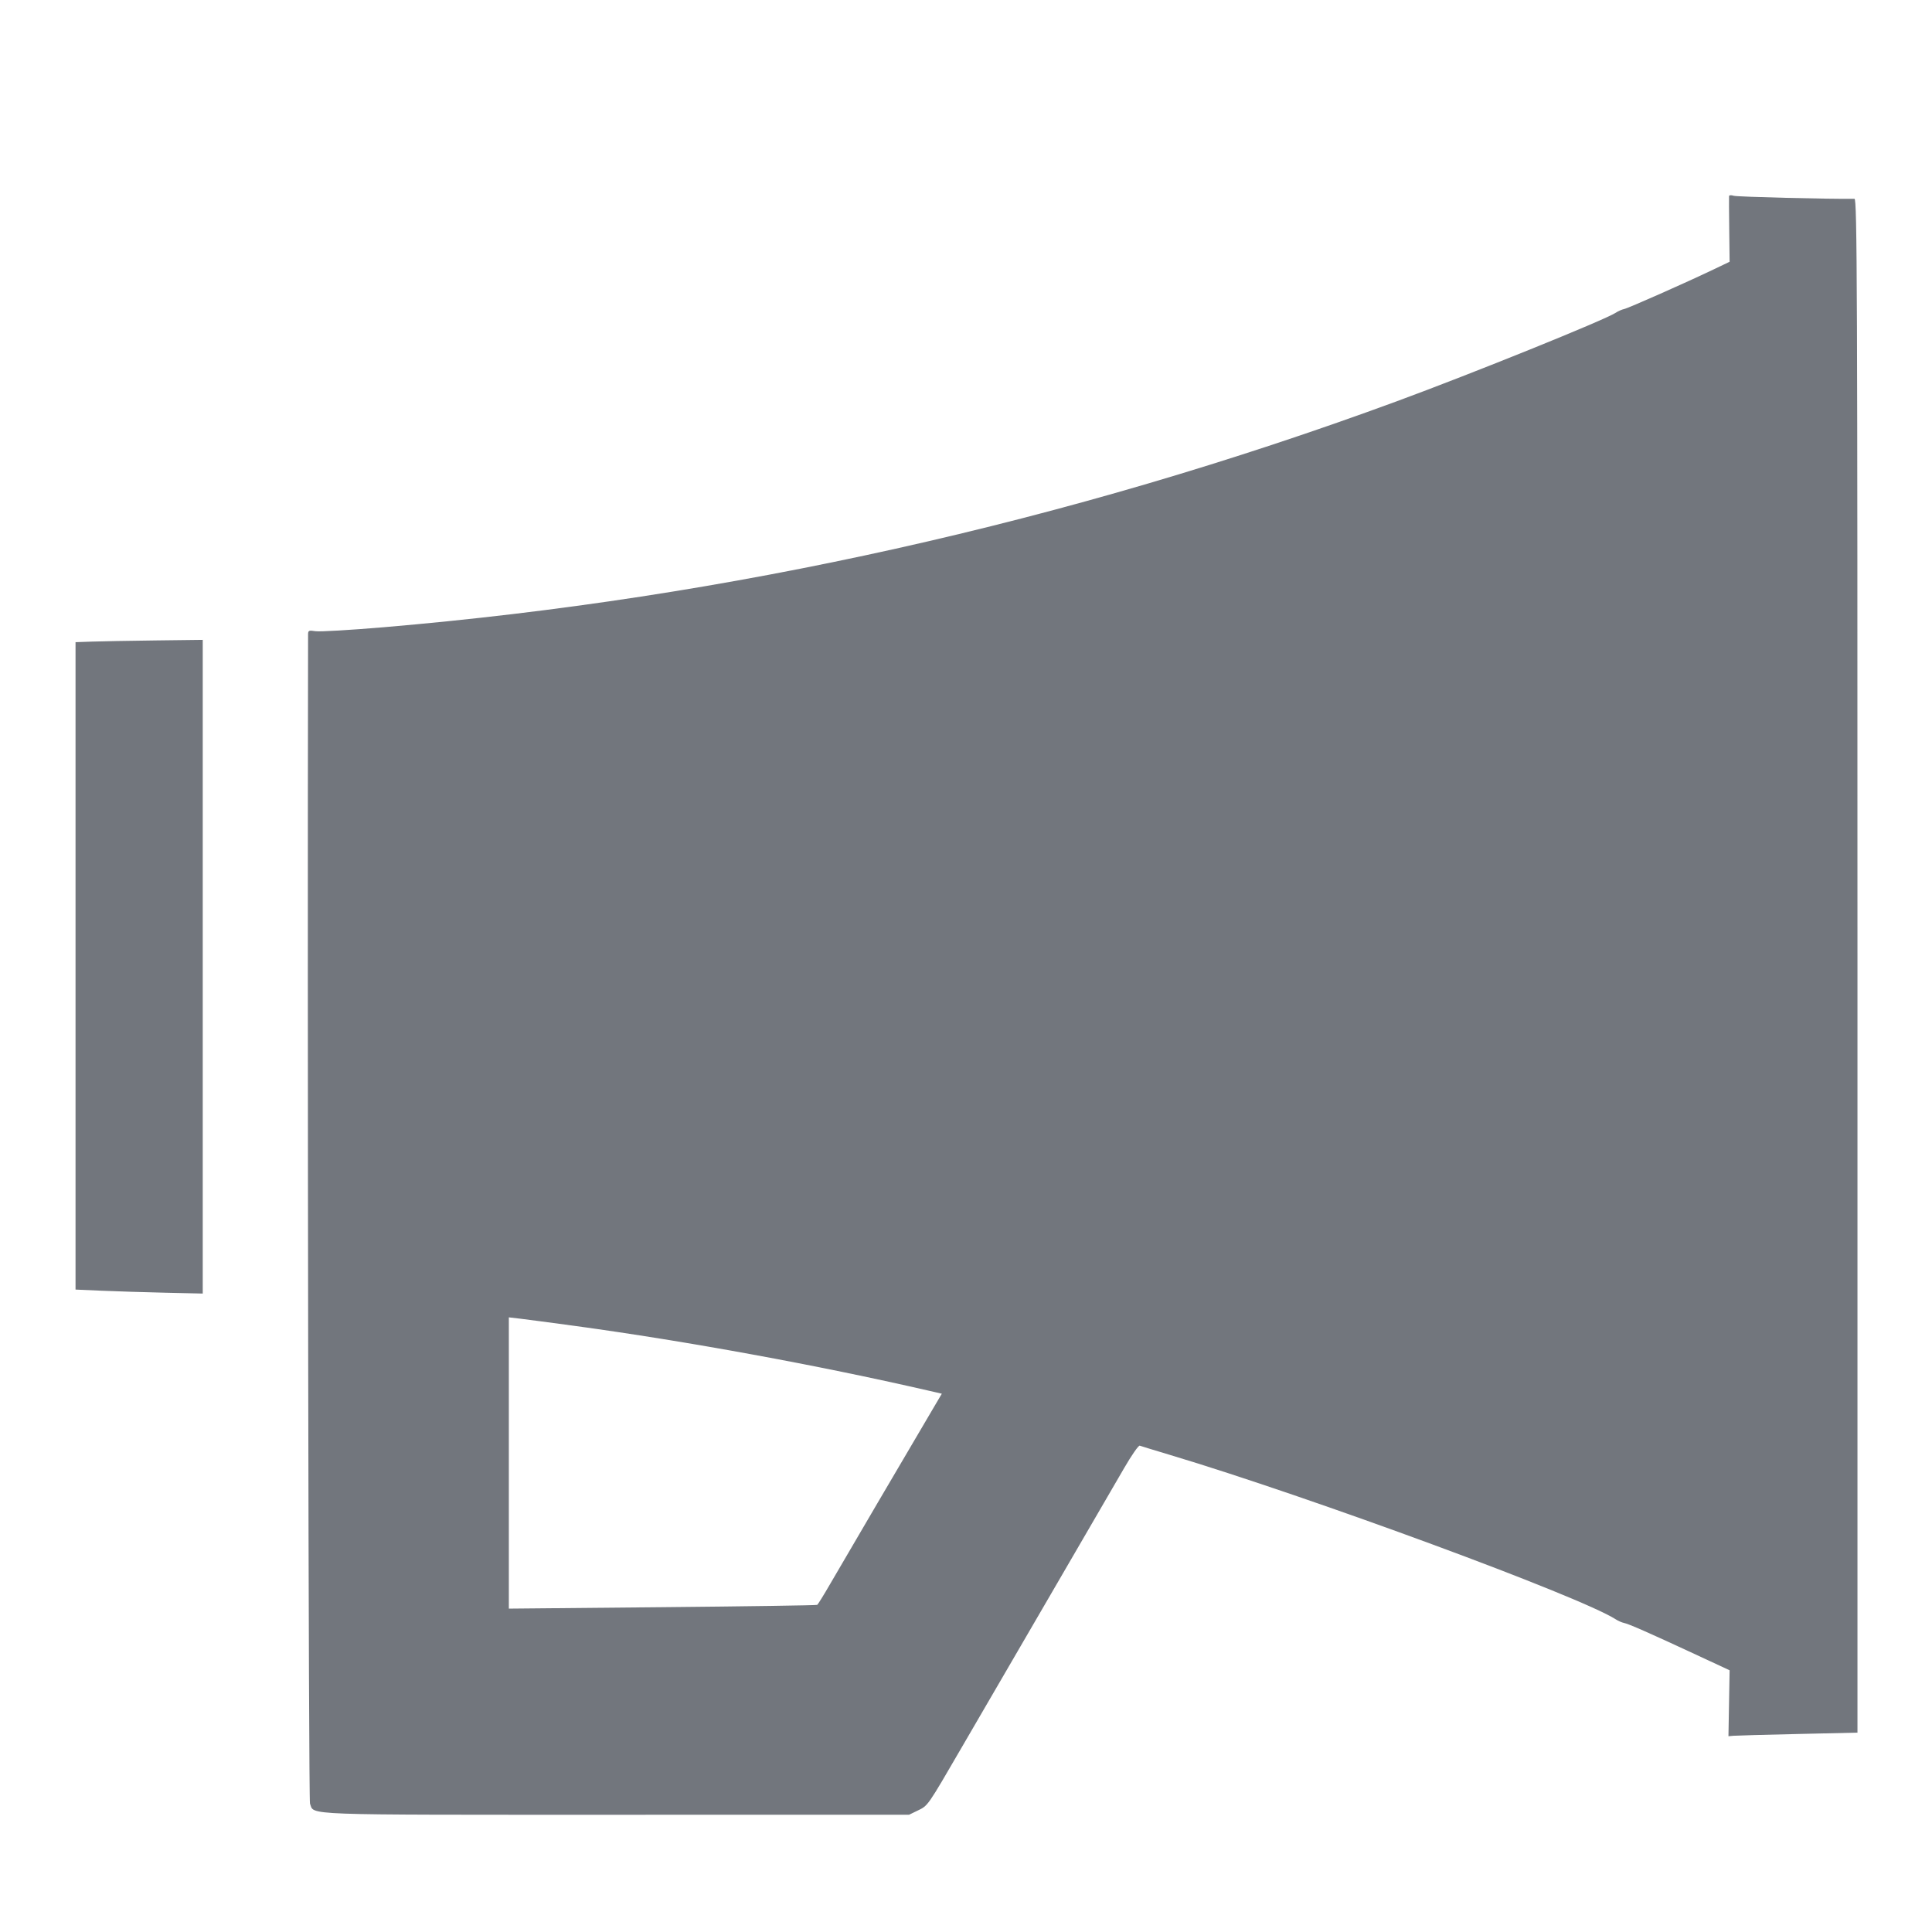
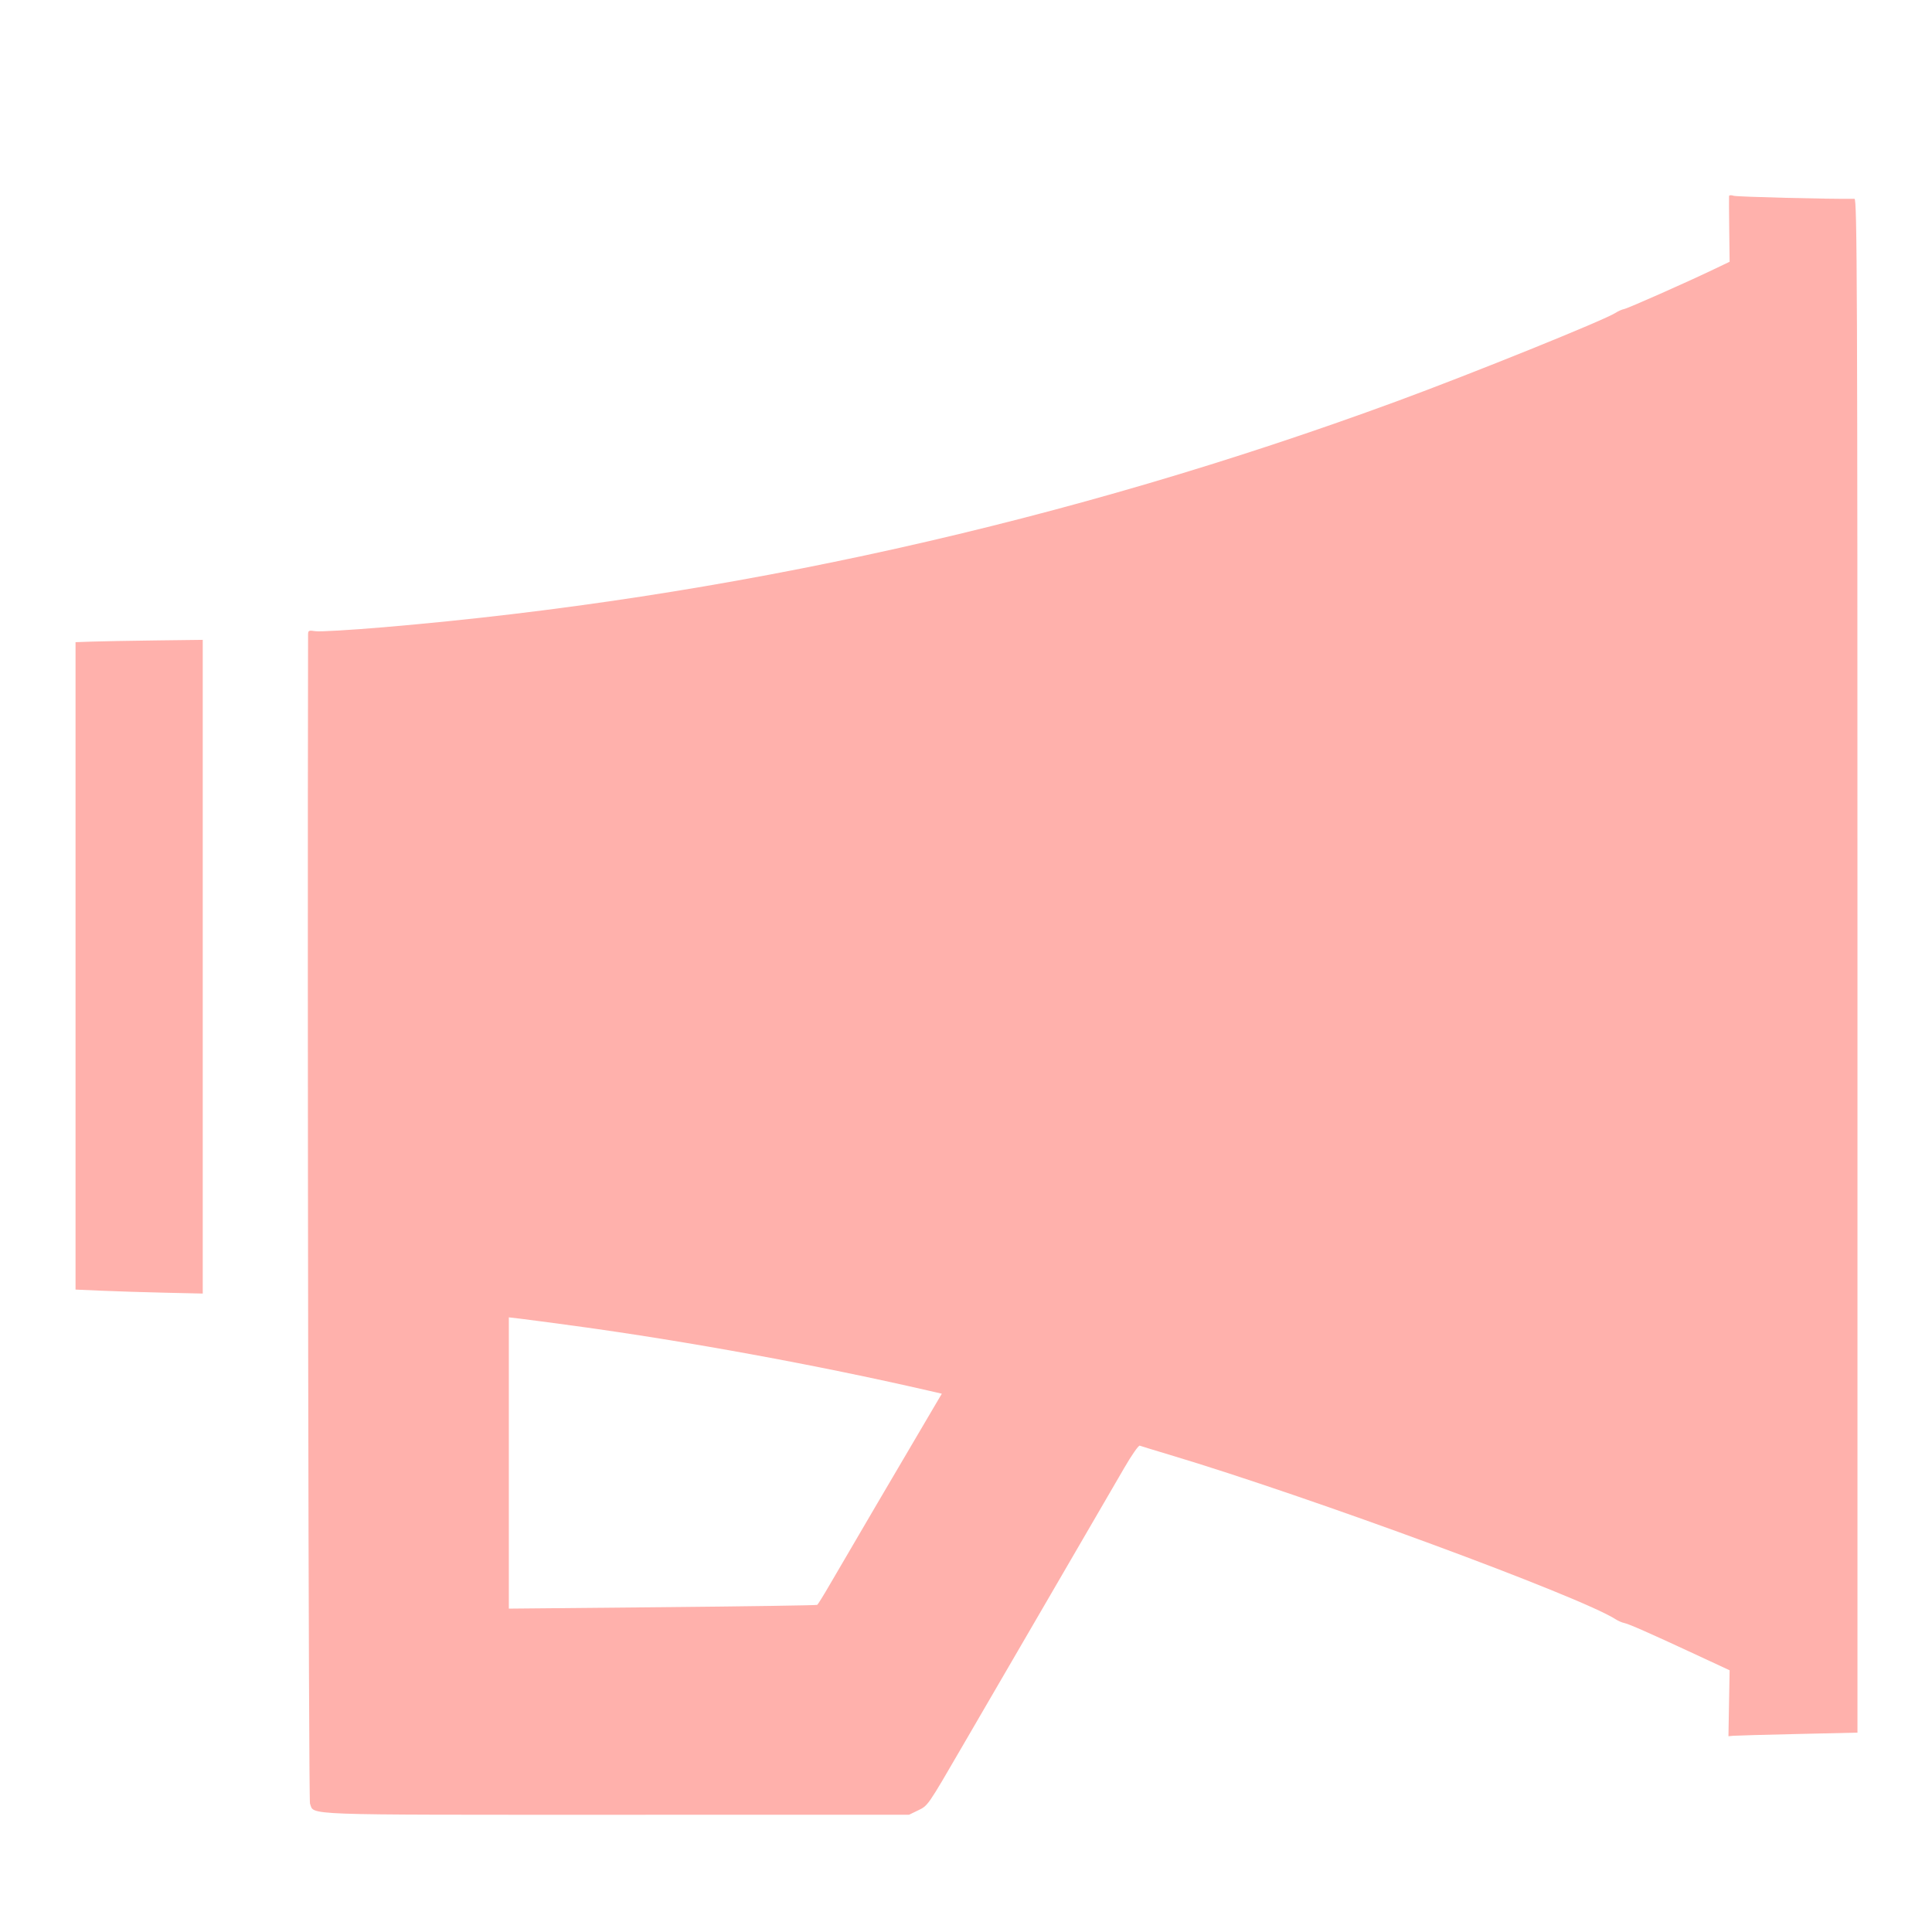
<svg xmlns="http://www.w3.org/2000/svg" id="svg" width="400" height="400" viewBox="0, 0, 400,400">
  <g id="svgg">
-     <path id="path0" d="M357.981 40.590 C 357.957 40.786,357.974 43.927,358.018 47.571 L 358.098 54.195 354.872 55.739 C 349.070 58.516,337.086 63.824,336.260 63.983 C 335.816 64.068,335.022 64.420,334.496 64.765 C 332.210 66.262,304.820 77.332,289.095 83.115 C 221.131 108.107,150.637 123.825,79.424 129.863 C 72.521 130.449,66.178 130.819,65.329 130.685 C 63.930 130.466,63.786 130.530,63.784 131.374 C 63.620 211.520,63.883 372.630,64.179 373.407 C 65.114 375.867,61.367 375.730,127.629 375.728 L 188.203 375.727 189.983 374.865 C 192.163 373.810,191.946 374.123,199.263 361.523 C 202.549 355.864,210.790 341.698,217.576 330.041 C 224.363 318.385,231.176 306.663,232.718 303.993 C 234.260 301.323,235.724 299.216,235.971 299.310 C 236.218 299.405,239.012 300.259,242.181 301.209 C 271.381 309.961,327.058 330.492,334.496 335.250 C 335.022 335.586,335.795 335.927,336.213 336.008 C 337.173 336.193,341.414 338.057,350.757 342.402 L 358.098 345.815 357.977 352.640 L 357.857 359.465 358.867 359.374 C 359.422 359.324,365.432 359.157,372.222 359.004 L 384.568 358.724 384.568 199.938 C 384.568 59.065,384.498 41.153,383.951 41.162 C 378.811 41.240,359.638 40.760,358.951 40.535 C 358.441 40.369,358.005 40.394,357.981 40.590 M19.033 132.836 L 15.638 132.955 15.638 199.974 L 15.638 266.994 21.091 267.232 C 24.090 267.362,30.015 267.548,34.259 267.643 L 41.975 267.817 41.975 200.146 L 41.975 132.474 32.202 132.595 C 26.826 132.662,20.900 132.770,19.033 132.836 M119.136 274.532 C 142.124 277.667,169.192 282.620,192.046 287.874 L 194.996 288.552 193.742 290.675 C 188.851 298.950,173.899 324.434,171.915 327.875 C 170.579 330.192,169.354 332.170,169.192 332.270 C 169.030 332.370,154.599 332.586,137.123 332.750 L 105.350 333.048 105.350 302.897 L 105.350 272.745 107.716 273.021 C 109.017 273.173,114.156 273.853,119.136 274.532 " stroke="none" fill="#72767d" fill-rule="evenodd" />
+     <path id="path0" d="M357.981 40.590 C 357.957 40.786,357.974 43.927,358.018 47.571 L 358.098 54.195 354.872 55.739 C 349.070 58.516,337.086 63.824,336.260 63.983 C 335.816 64.068,335.022 64.420,334.496 64.765 C 332.210 66.262,304.820 77.332,289.095 83.115 C 221.131 108.107,150.637 123.825,79.424 129.863 C 72.521 130.449,66.178 130.819,65.329 130.685 C 63.930 130.466,63.786 130.530,63.784 131.374 C 63.620 211.520,63.883 372.630,64.179 373.407 C 65.114 375.867,61.367 375.730,127.629 375.728 L 188.203 375.727 189.983 374.865 C 192.163 373.810,191.946 374.123,199.263 361.523 C 202.549 355.864,210.790 341.698,217.576 330.041 C 224.363 318.385,231.176 306.663,232.718 303.993 C 234.260 301.323,235.724 299.216,235.971 299.310 C 236.218 299.405,239.012 300.259,242.181 301.209 C 271.381 309.961,327.058 330.492,334.496 335.250 C 335.022 335.586,335.795 335.927,336.213 336.008 C 337.173 336.193,341.414 338.057,350.757 342.402 L 358.098 345.815 357.977 352.640 L 357.857 359.465 358.867 359.374 C 359.422 359.324,365.432 359.157,372.222 359.004 L 384.568 358.724 384.568 199.938 C 384.568 59.065,384.498 41.153,383.951 41.162 C 378.811 41.240,359.638 40.760,358.951 40.535 C 358.441 40.369,358.005 40.394,357.981 40.590 M19.033 132.836 L 15.638 132.955 15.638 199.974 L 15.638 266.994 21.091 267.232 C 24.090 267.362,30.015 267.548,34.259 267.643 L 41.975 267.817 41.975 200.146 L 41.975 132.474 32.202 132.595 C 26.826 132.662,20.900 132.770,19.033 132.836 M119.136 274.532 C 142.124 277.667,169.192 282.620,192.046 287.874 L 194.996 288.552 193.742 290.675 C 188.851 298.950,173.899 324.434,171.915 327.875 C 170.579 330.192,169.354 332.170,169.192 332.270 C 169.030 332.370,154.599 332.586,137.123 332.750 L 105.350 333.048 105.350 302.897 L 105.350 272.745 107.716 273.021 C 109.017 273.173,114.156 273.853,119.136 274.532 " stroke="none" fill="#ffb1ac" fill-rule="evenodd" />
  </g>
</svg>
